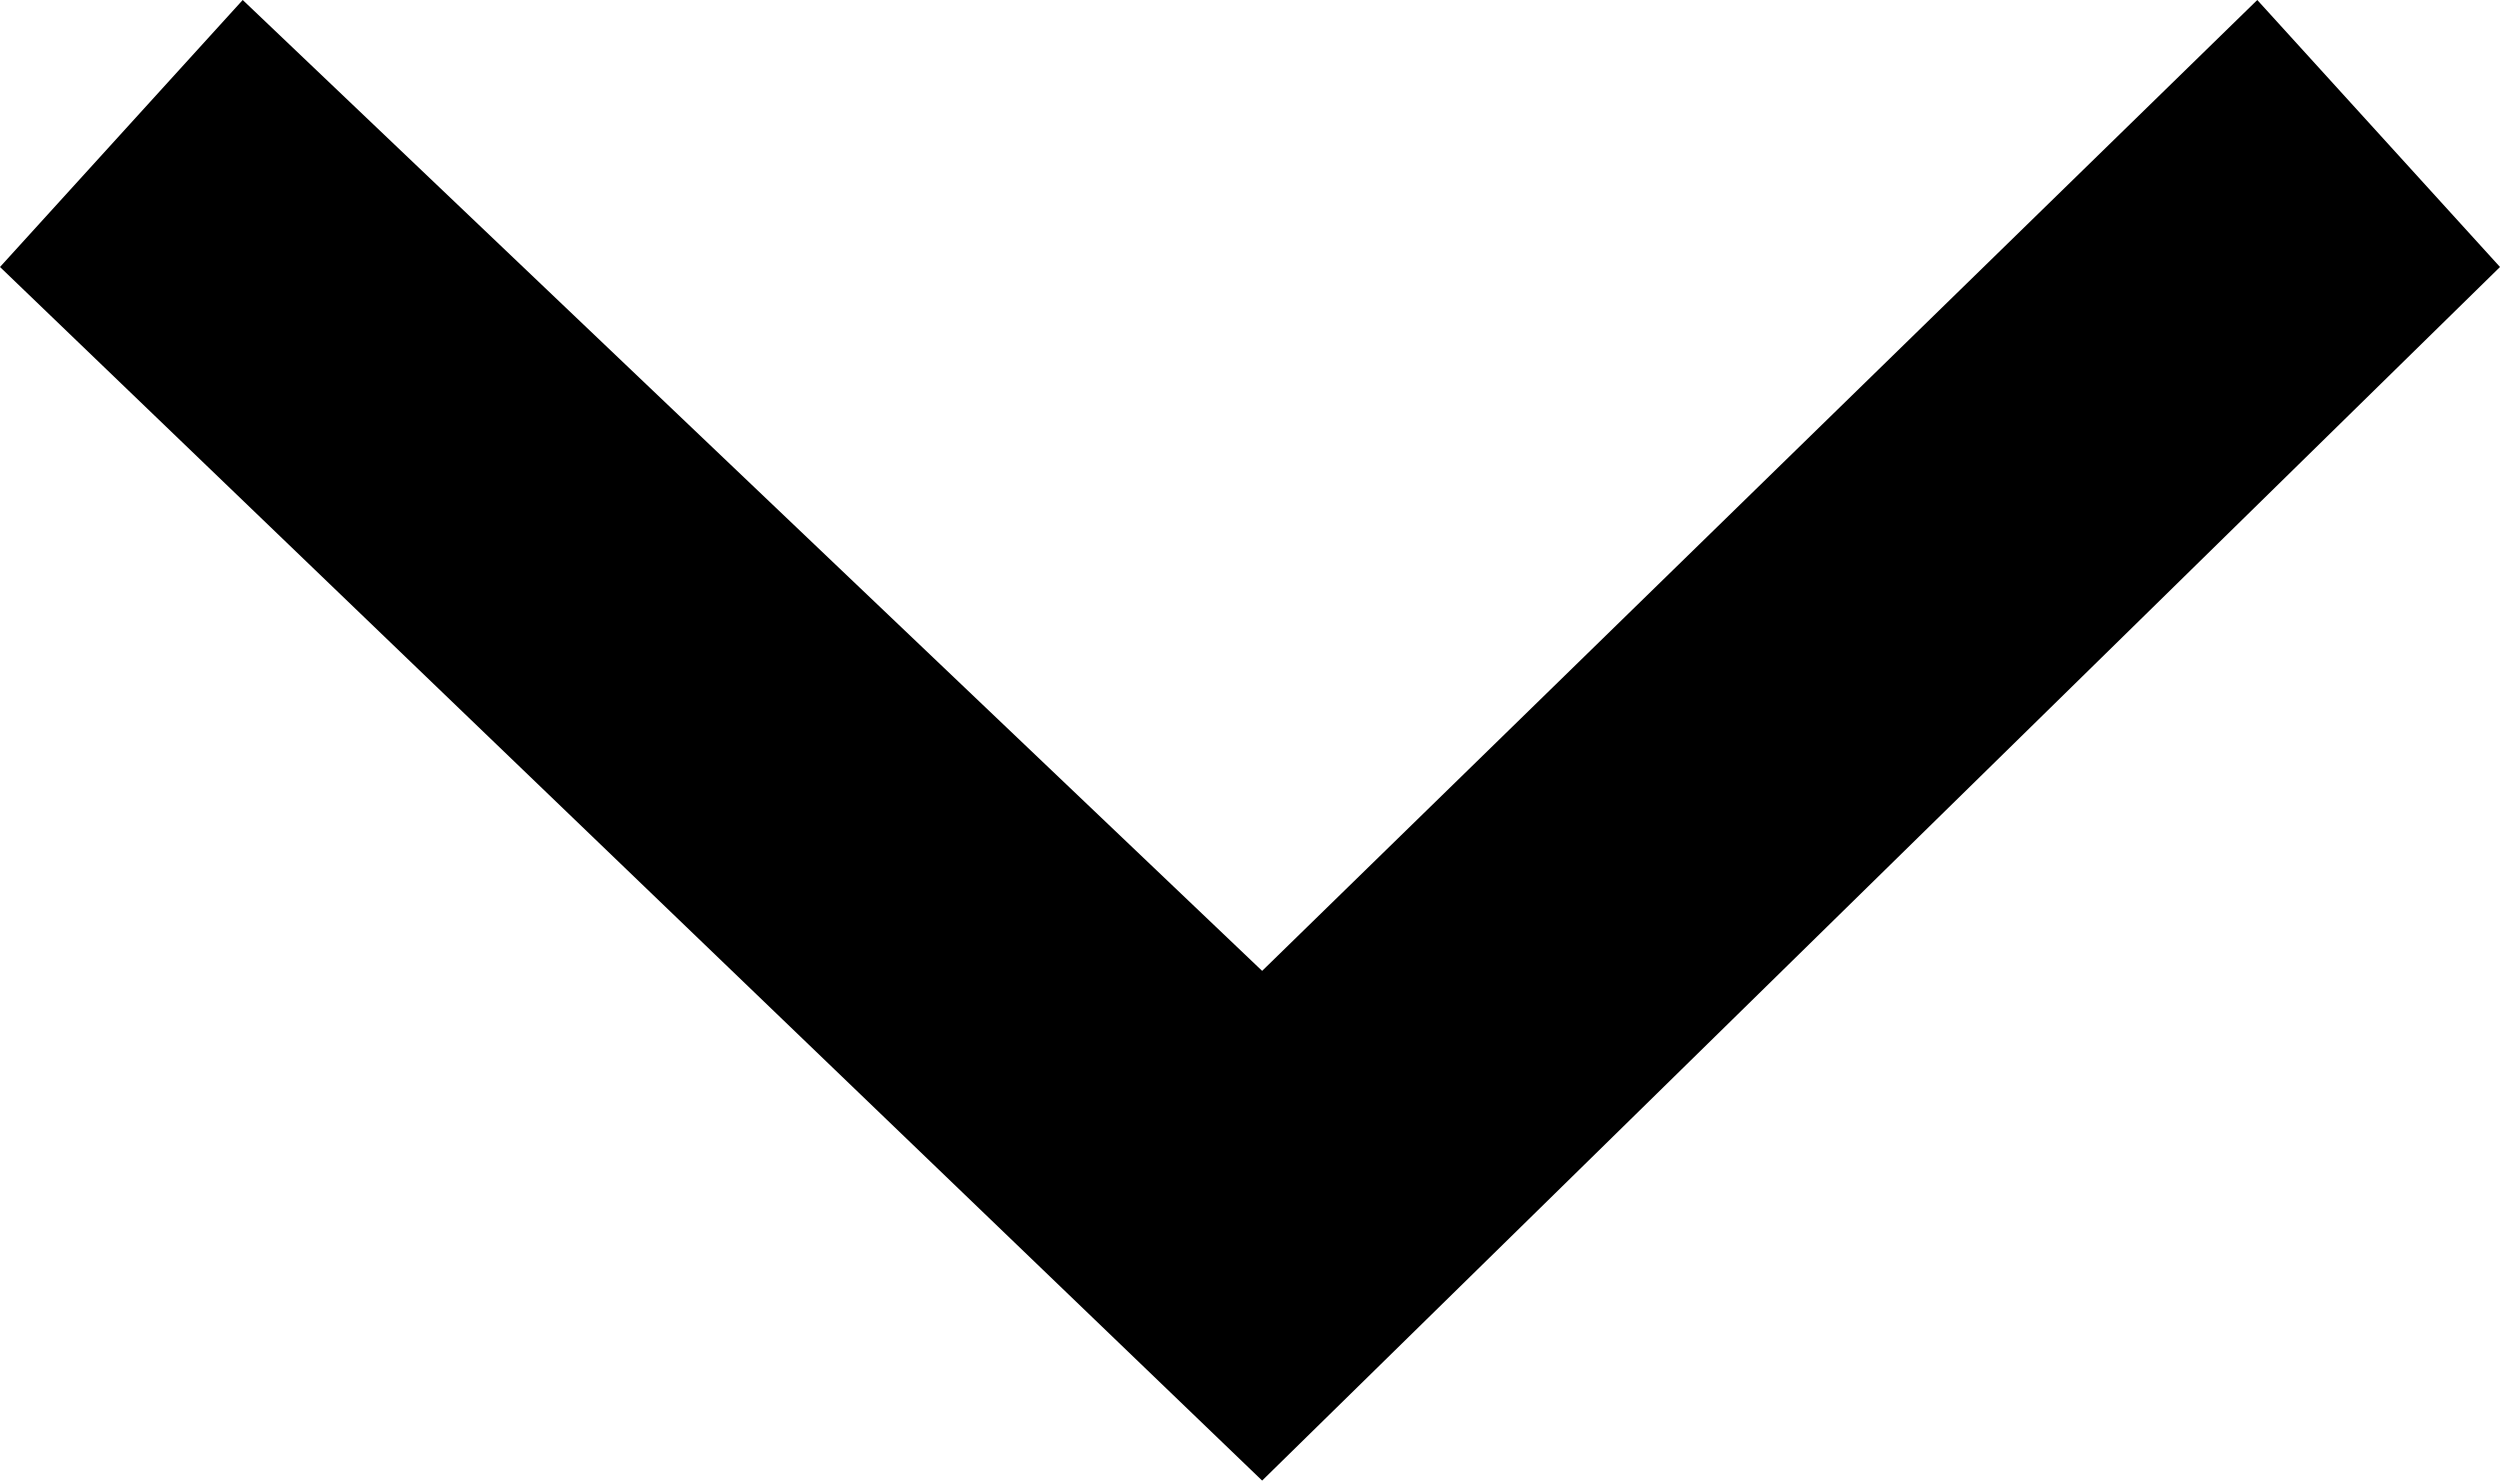
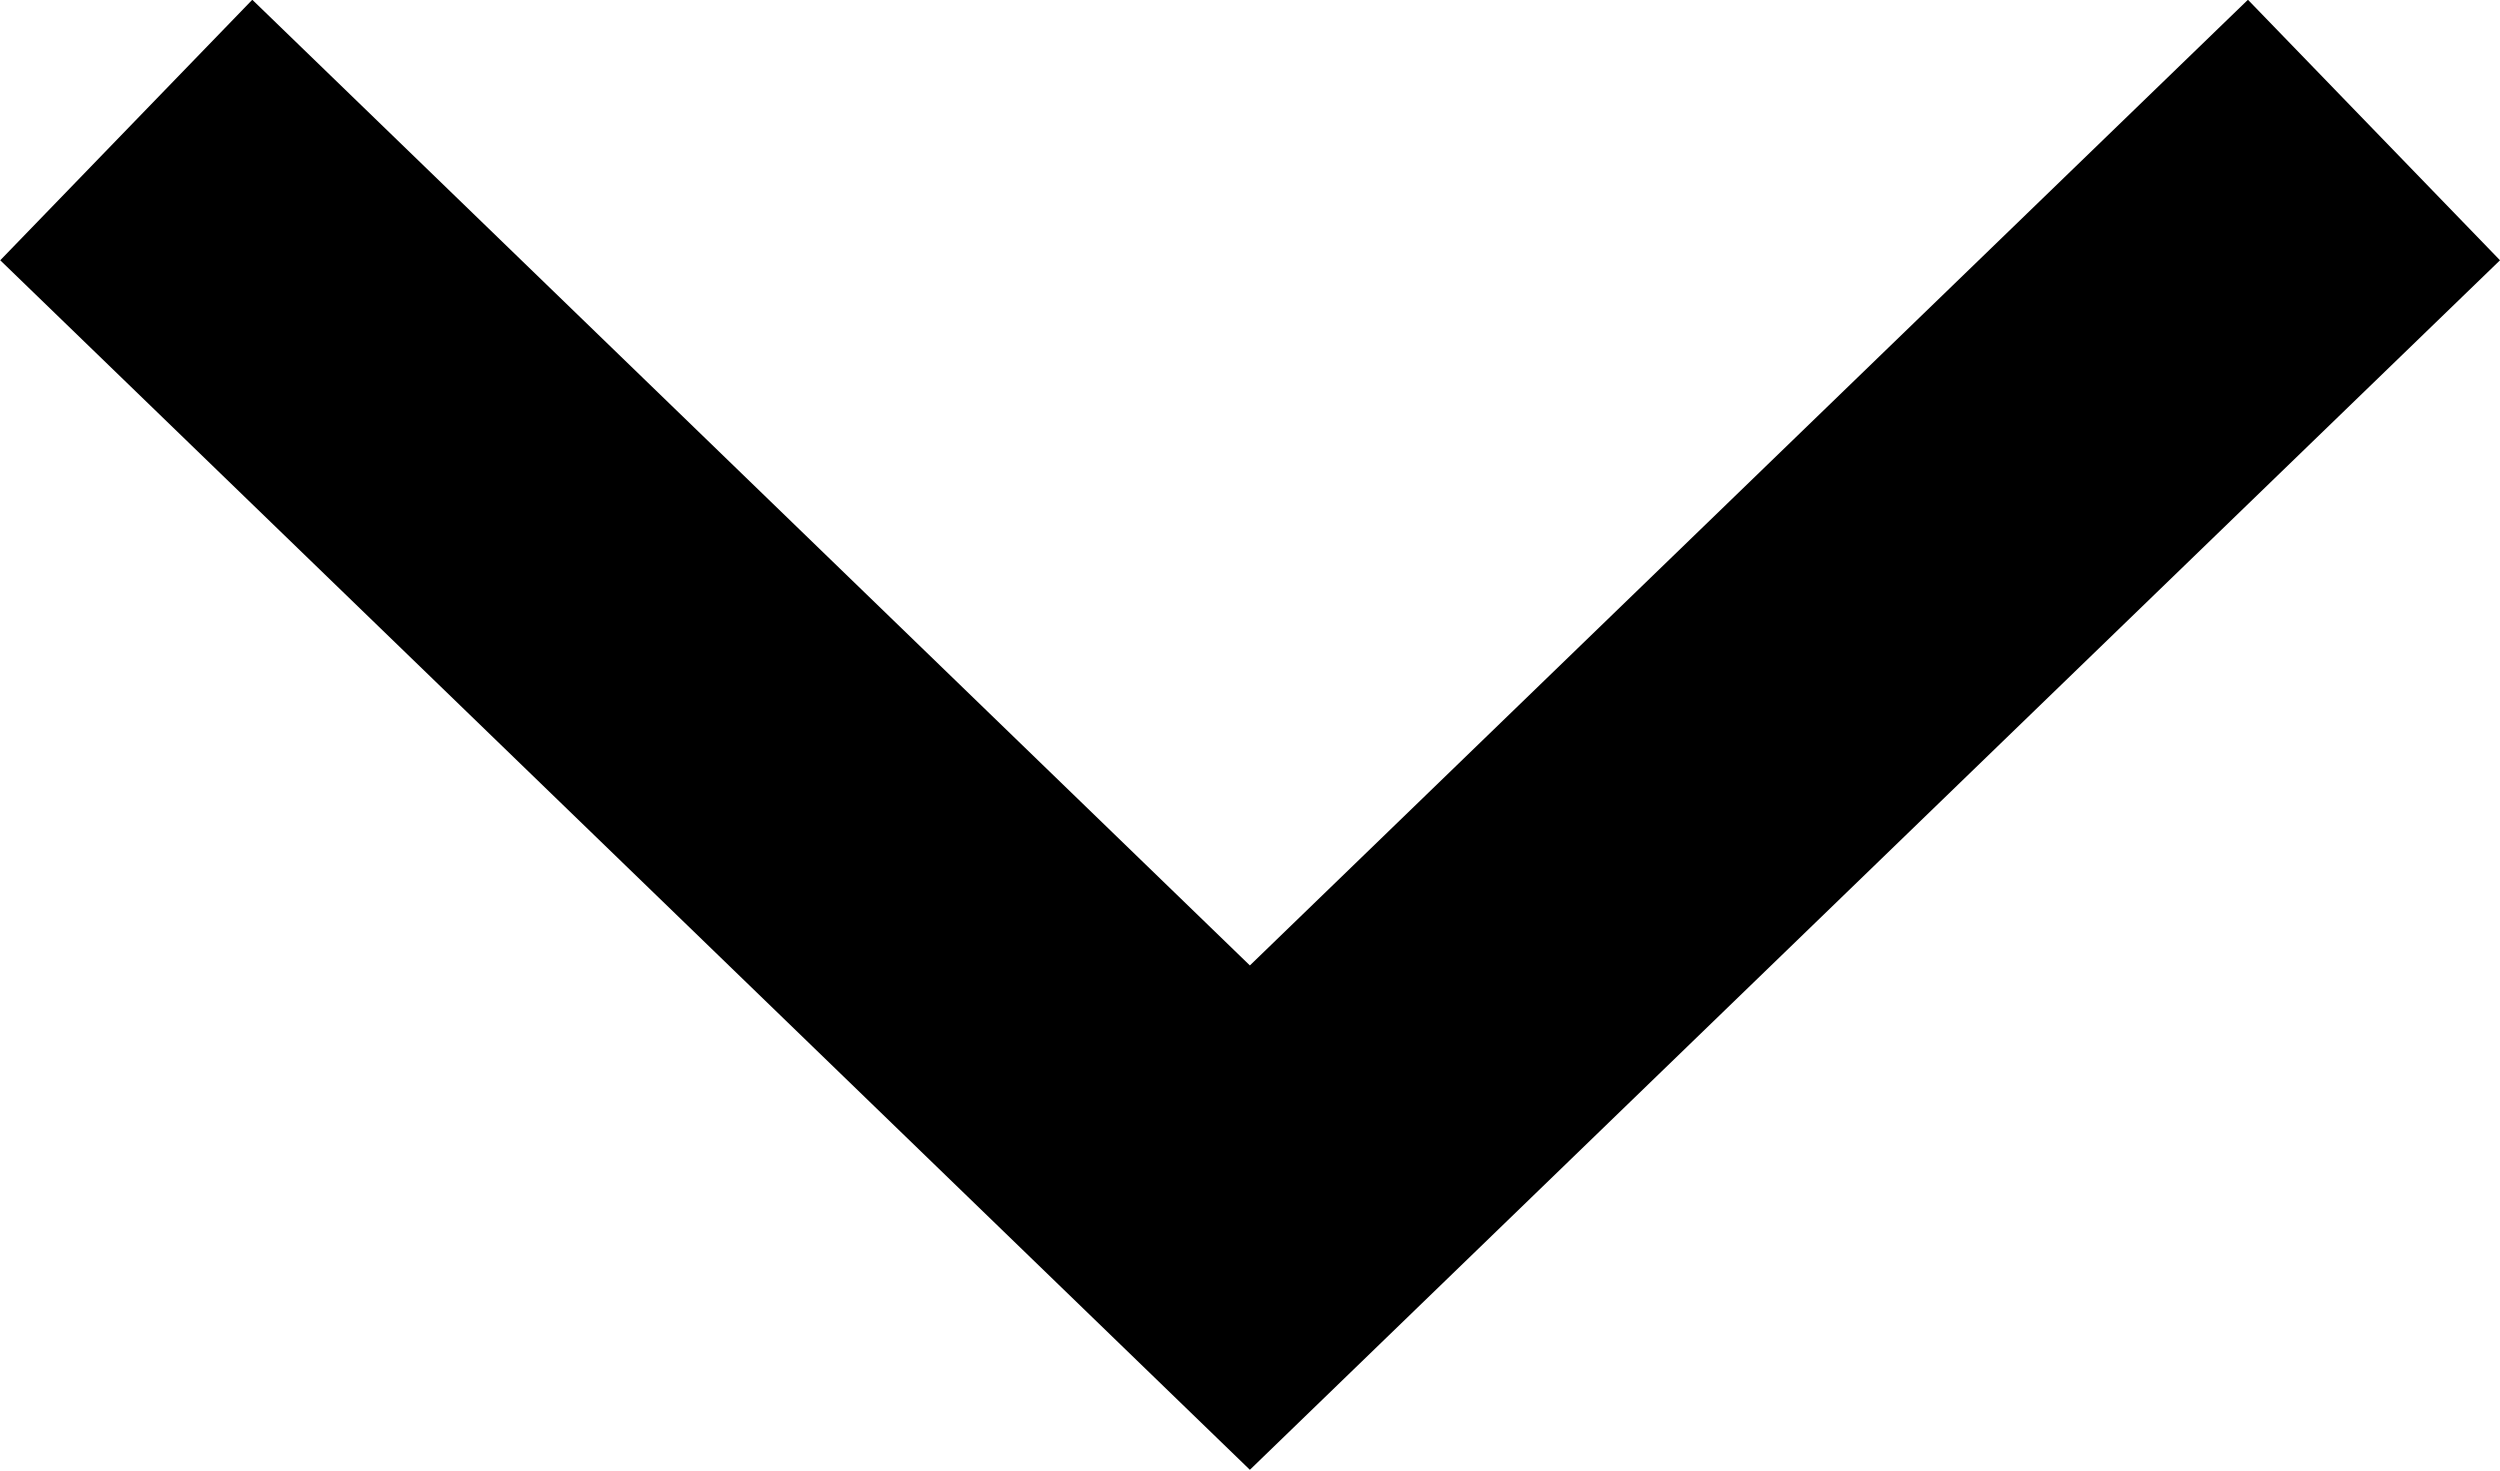
- <svg xmlns="http://www.w3.org/2000/svg" version="1.1" id="Layer_1" x="0px" y="0px" viewBox="0 0 10.3 6.1" style="enable-background:new 0 0 10.3 6.1;" xml:space="preserve">
-   <g id="Path_3556">
-     <g>
-       <polygon points="5.2,6.1 0,1.1 1,0 5.2,4 9.3,0 10.3,1.1" />
-     </g>
-   </g>
+ <svg xmlns="http://www.w3.org/2000/svg" version="1.1" id="Layer_1" x="0px" y="0px" viewBox="0 0 10.345 6.086" enable-background="new 0 0 10.345 6.086" xml:space="preserve">
+   <polygon points="9.302,-0.001 5.172,3.995 1.044,-0.001 0.001,1.077 5.172,6.082 10.345,1.077 " />
</svg>
